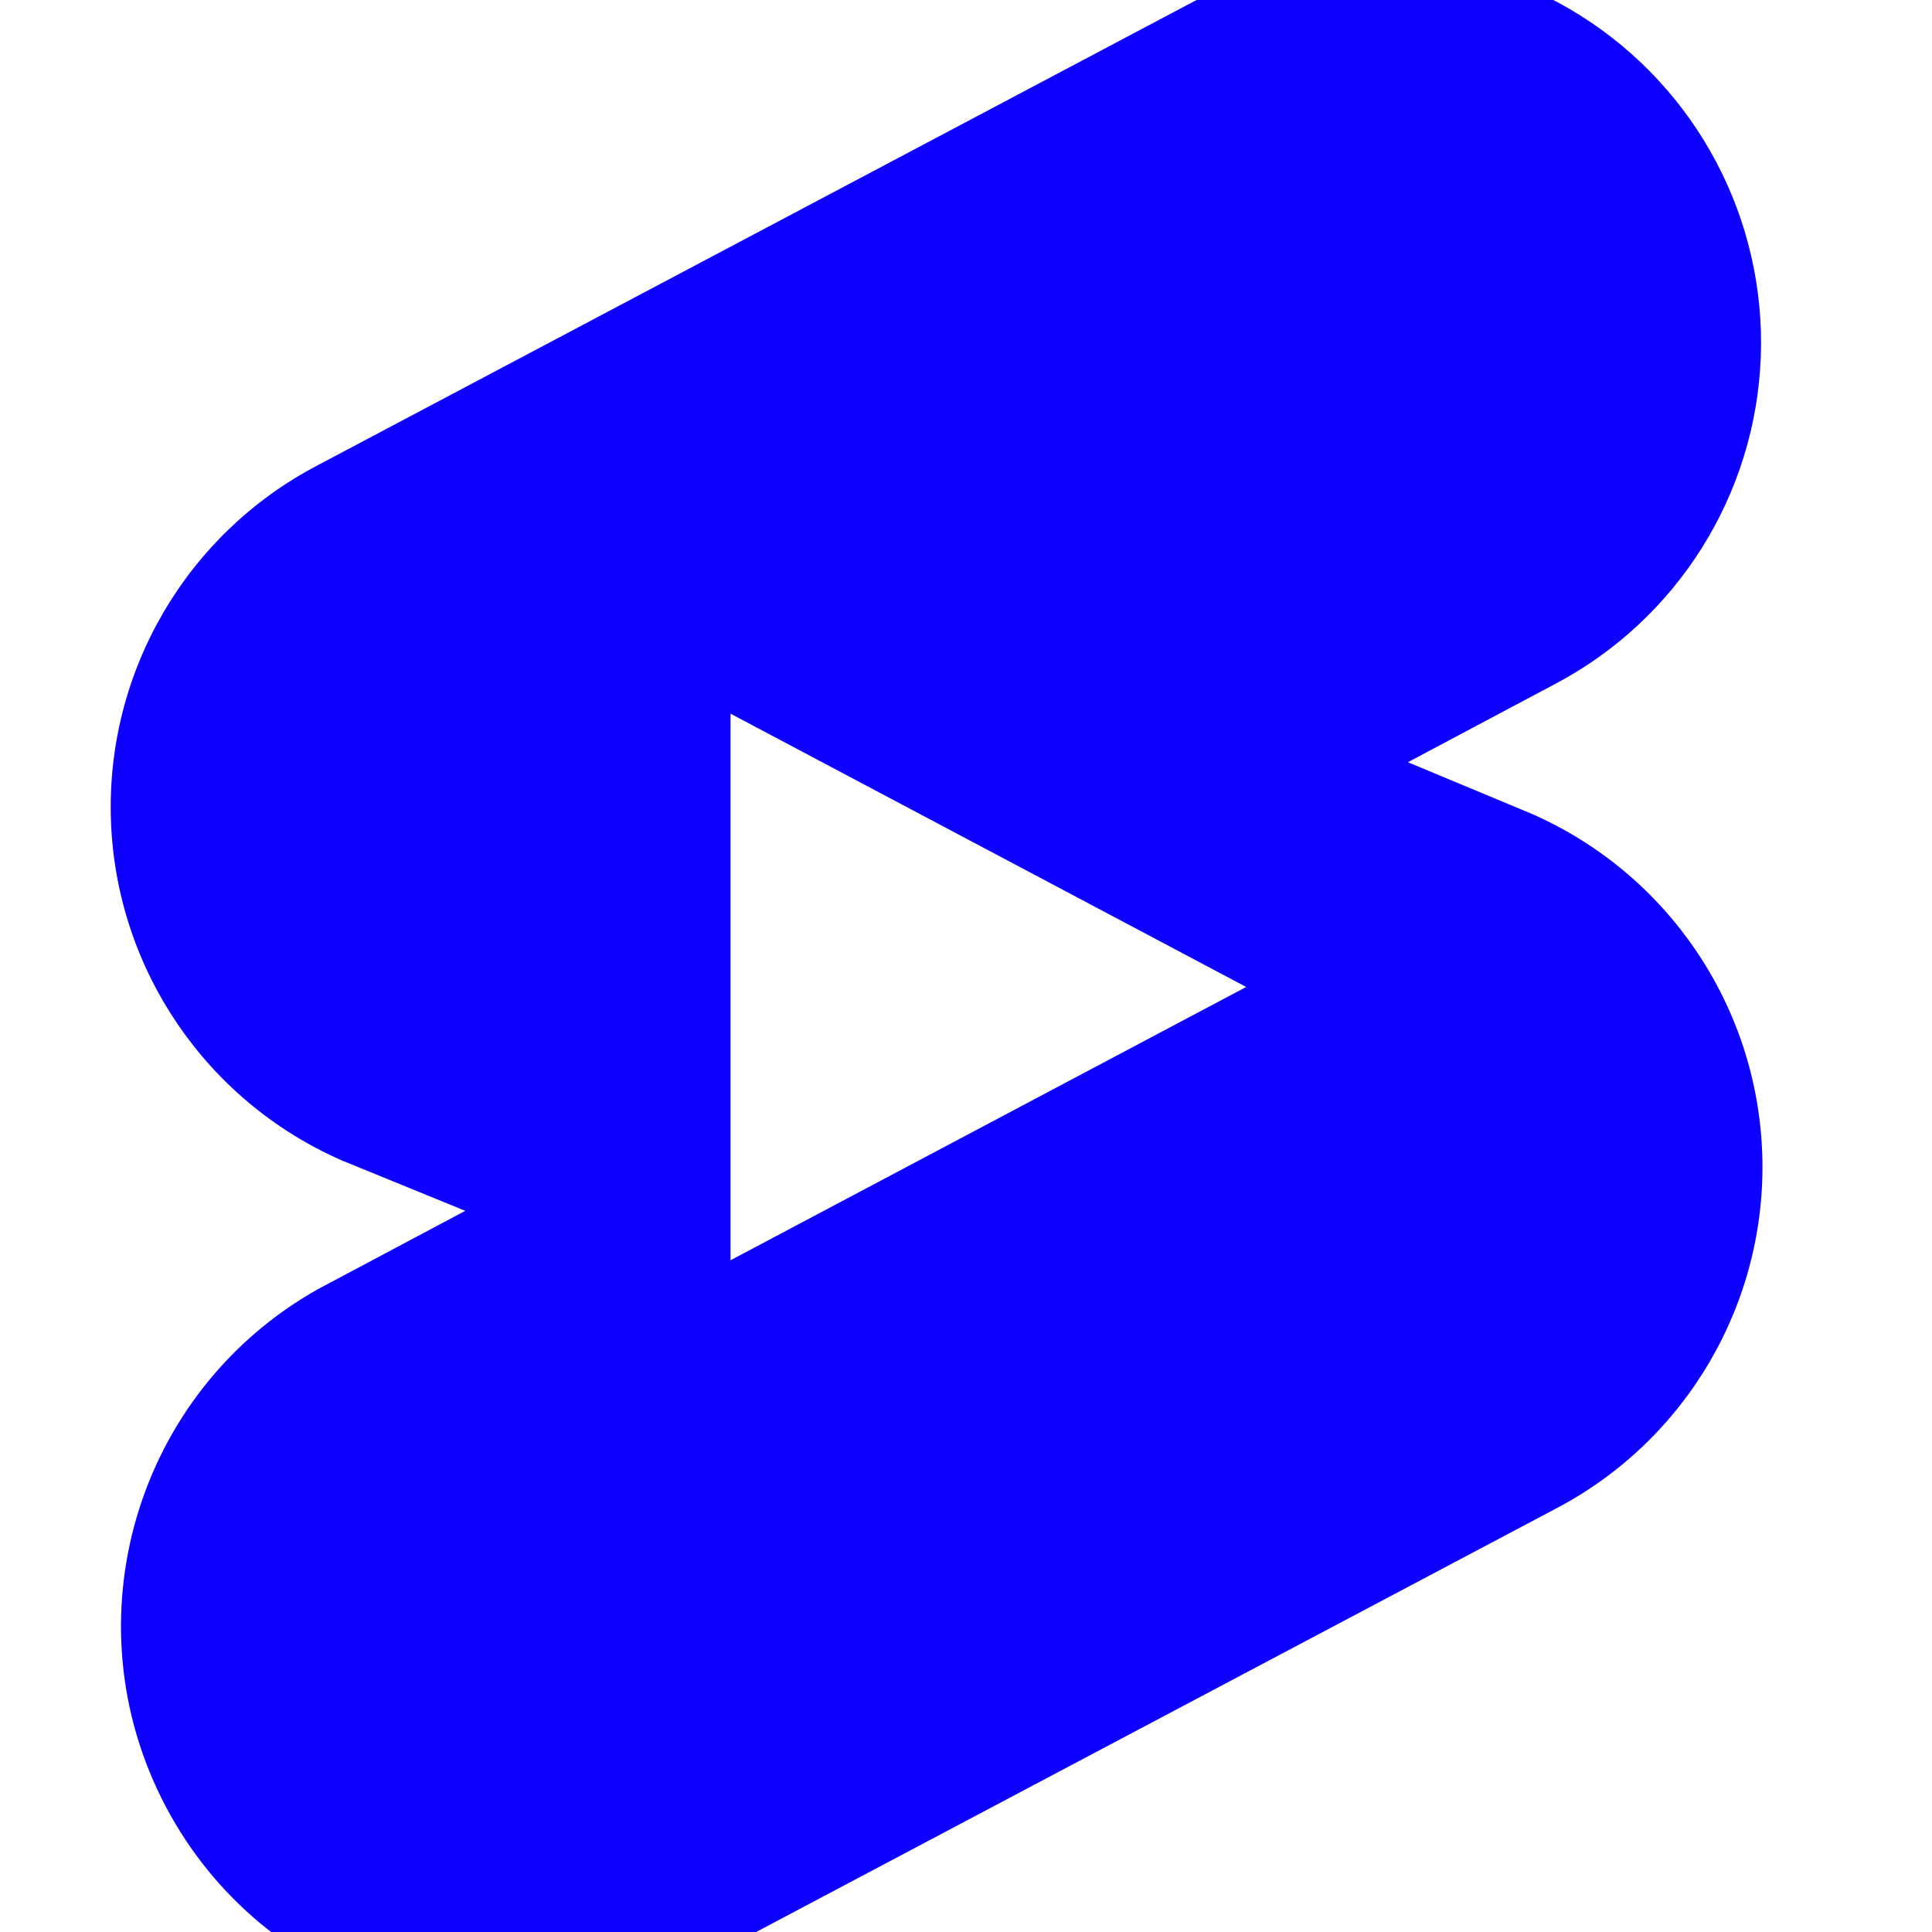
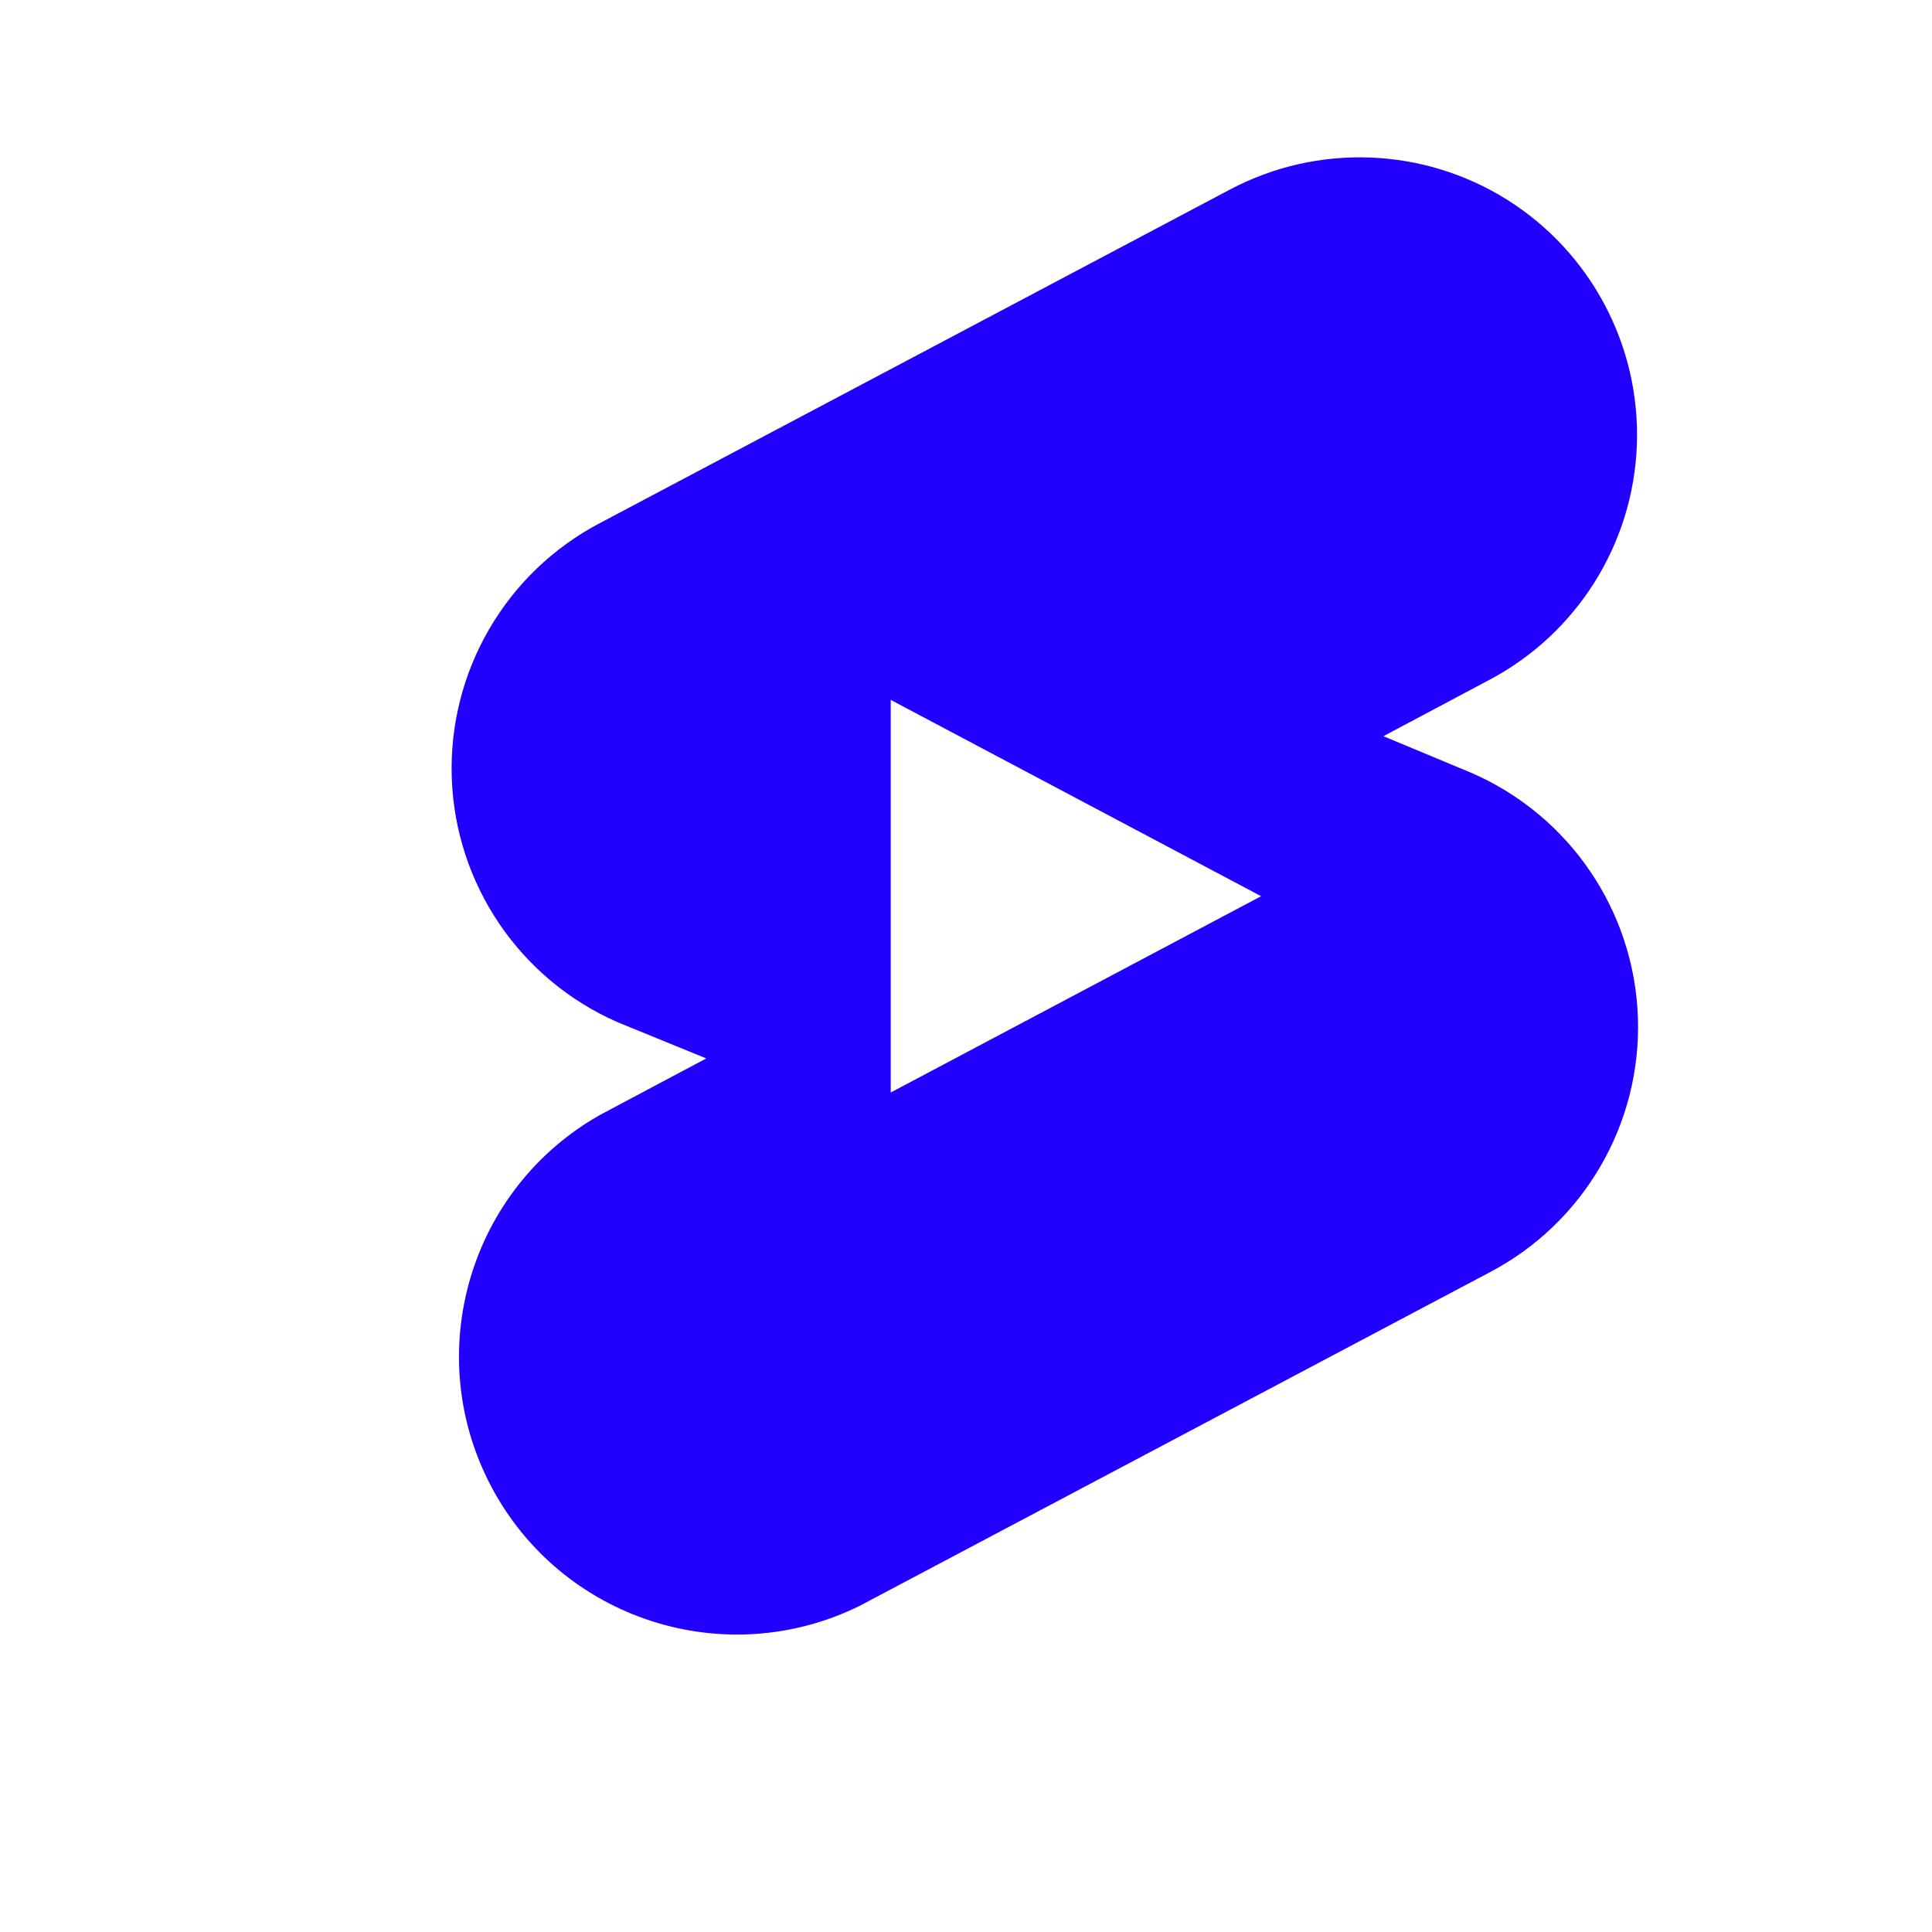
<svg xmlns="http://www.w3.org/2000/svg" version="1.1" width="1080" height="1080" viewBox="0 0 1080 1080" xml:space="preserve">
  <defs>
</defs>
-   <g transform="matrix(1 0 0 1 540 540)" id="5e06550e-3f25-4807-9fb3-c9490a329fc3">
+   <rect x="0" y="0" width="100%" height="100%" fill="transparent" />
+   <g transform="matrix(1 0 0 1 540 540)" id="973e2c6c-d478-42f4-95d5-e6e5ec6252f2">
</g>
-   <g transform="matrix(1 0 0 1 540 540)" id="59a1a975-861e-4ef7-96f4-24cfcc6f3312">
+   <g transform="matrix(1 0 0 1 540 540)" id="12bb3367-d67c-4a55-8bf0-85a973277511">
    <rect style="stroke: none; stroke-width: 1; stroke-dasharray: none; stroke-linecap: butt; stroke-dashoffset: 0; stroke-linejoin: miter; stroke-miterlimit: 4; fill: rgb(255,255,255); fill-rule: nonzero; opacity: 1; visibility: hidden;" vector-effect="non-scaling-stroke" x="-540" y="-540" rx="0" ry="0" width="1080" height="1080" />
  </g>
-   <g transform="matrix(57.65 0 0 57.65 523.56 550.61)">
-     <path style="stroke: none; stroke-width: 1; stroke-dasharray: none; stroke-linecap: butt; stroke-dashoffset: 0; stroke-linejoin: miter; stroke-miterlimit: 4; fill: rgb(13,0,255); fill-rule: nonzero; opacity: 1;" vector-effect="non-scaling-stroke" transform=" translate(-12, -11.98)" d="M 17.77 10.32 L 16.57 9.82 L 18 9.06 C 19.183 8.435 19.942 7.226 19.992 5.889 C 20.041 4.553 19.374 3.291 18.242 2.579 C 17.109 1.868 15.683 1.815 14.5 2.44 L 6 6.94 C 4.725 7.606 3.945 8.945 3.994 10.382 C 4.043 11.82 4.913 13.102 6.23 13.68 L 7.43 14.17 L 6 14.93 C 4.231 15.927 3.578 18.151 4.526 19.947 C 5.474 21.743 7.679 22.458 9.5 21.56 L 18 17.06 C 19.275 16.394 20.055 15.055 20.006 13.618 C 19.957 12.18 19.087 10.898 17.77 10.32 Z" stroke-linecap="round" />
+   <g transform="matrix(41.41 0 0 41.41 584.07 500.98)">
+     <path style="stroke: none; stroke-width: 1; stroke-dasharray: none; stroke-linecap: butt; stroke-dashoffset: 0; stroke-linejoin: miter; stroke-miterlimit: 4; fill: rgb(34,0,255); fill-rule: nonzero; opacity: 1;" vector-effect="non-scaling-stroke" transform=" translate(-12, -11.98)" d="M 17.77 10.32 L 16.57 9.82 L 18 9.06 C 19.183 8.435 19.942 7.226 19.992 5.889 C 20.041 4.553 19.374 3.291 18.242 2.579 C 17.109 1.868 15.683 1.815 14.5 2.44 L 6 6.94 C 4.725 7.606 3.945 8.945 3.994 10.382 C 4.043 11.82 4.913 13.102 6.23 13.68 L 7.43 14.17 L 6 14.93 C 4.231 15.927 3.578 18.151 4.526 19.947 C 5.474 21.743 7.679 22.458 9.5 21.56 L 18 17.06 C 19.275 16.394 20.055 15.055 20.006 13.618 C 19.957 12.18 19.087 10.898 17.77 10.32 Z" stroke-linecap="round" />
  </g>
-   <g transform="matrix(57.65 0 0 57.65 552.5 551.72)">
+   <g transform="matrix(41.41 0 0 41.41 601.45 500.98)">
    <polygon style="stroke: none; stroke-width: 1; stroke-dasharray: none; stroke-linecap: butt; stroke-dashoffset: 0; stroke-linejoin: miter; stroke-miterlimit: 4; fill: rgb(255,255,255); fill-rule: nonzero; opacity: 1;" vector-effect="non-scaling-stroke" points="-2.5,2.65 2.5,0 -2.5,-2.65 -2.5,2.65 " />
  </g>
</svg>
